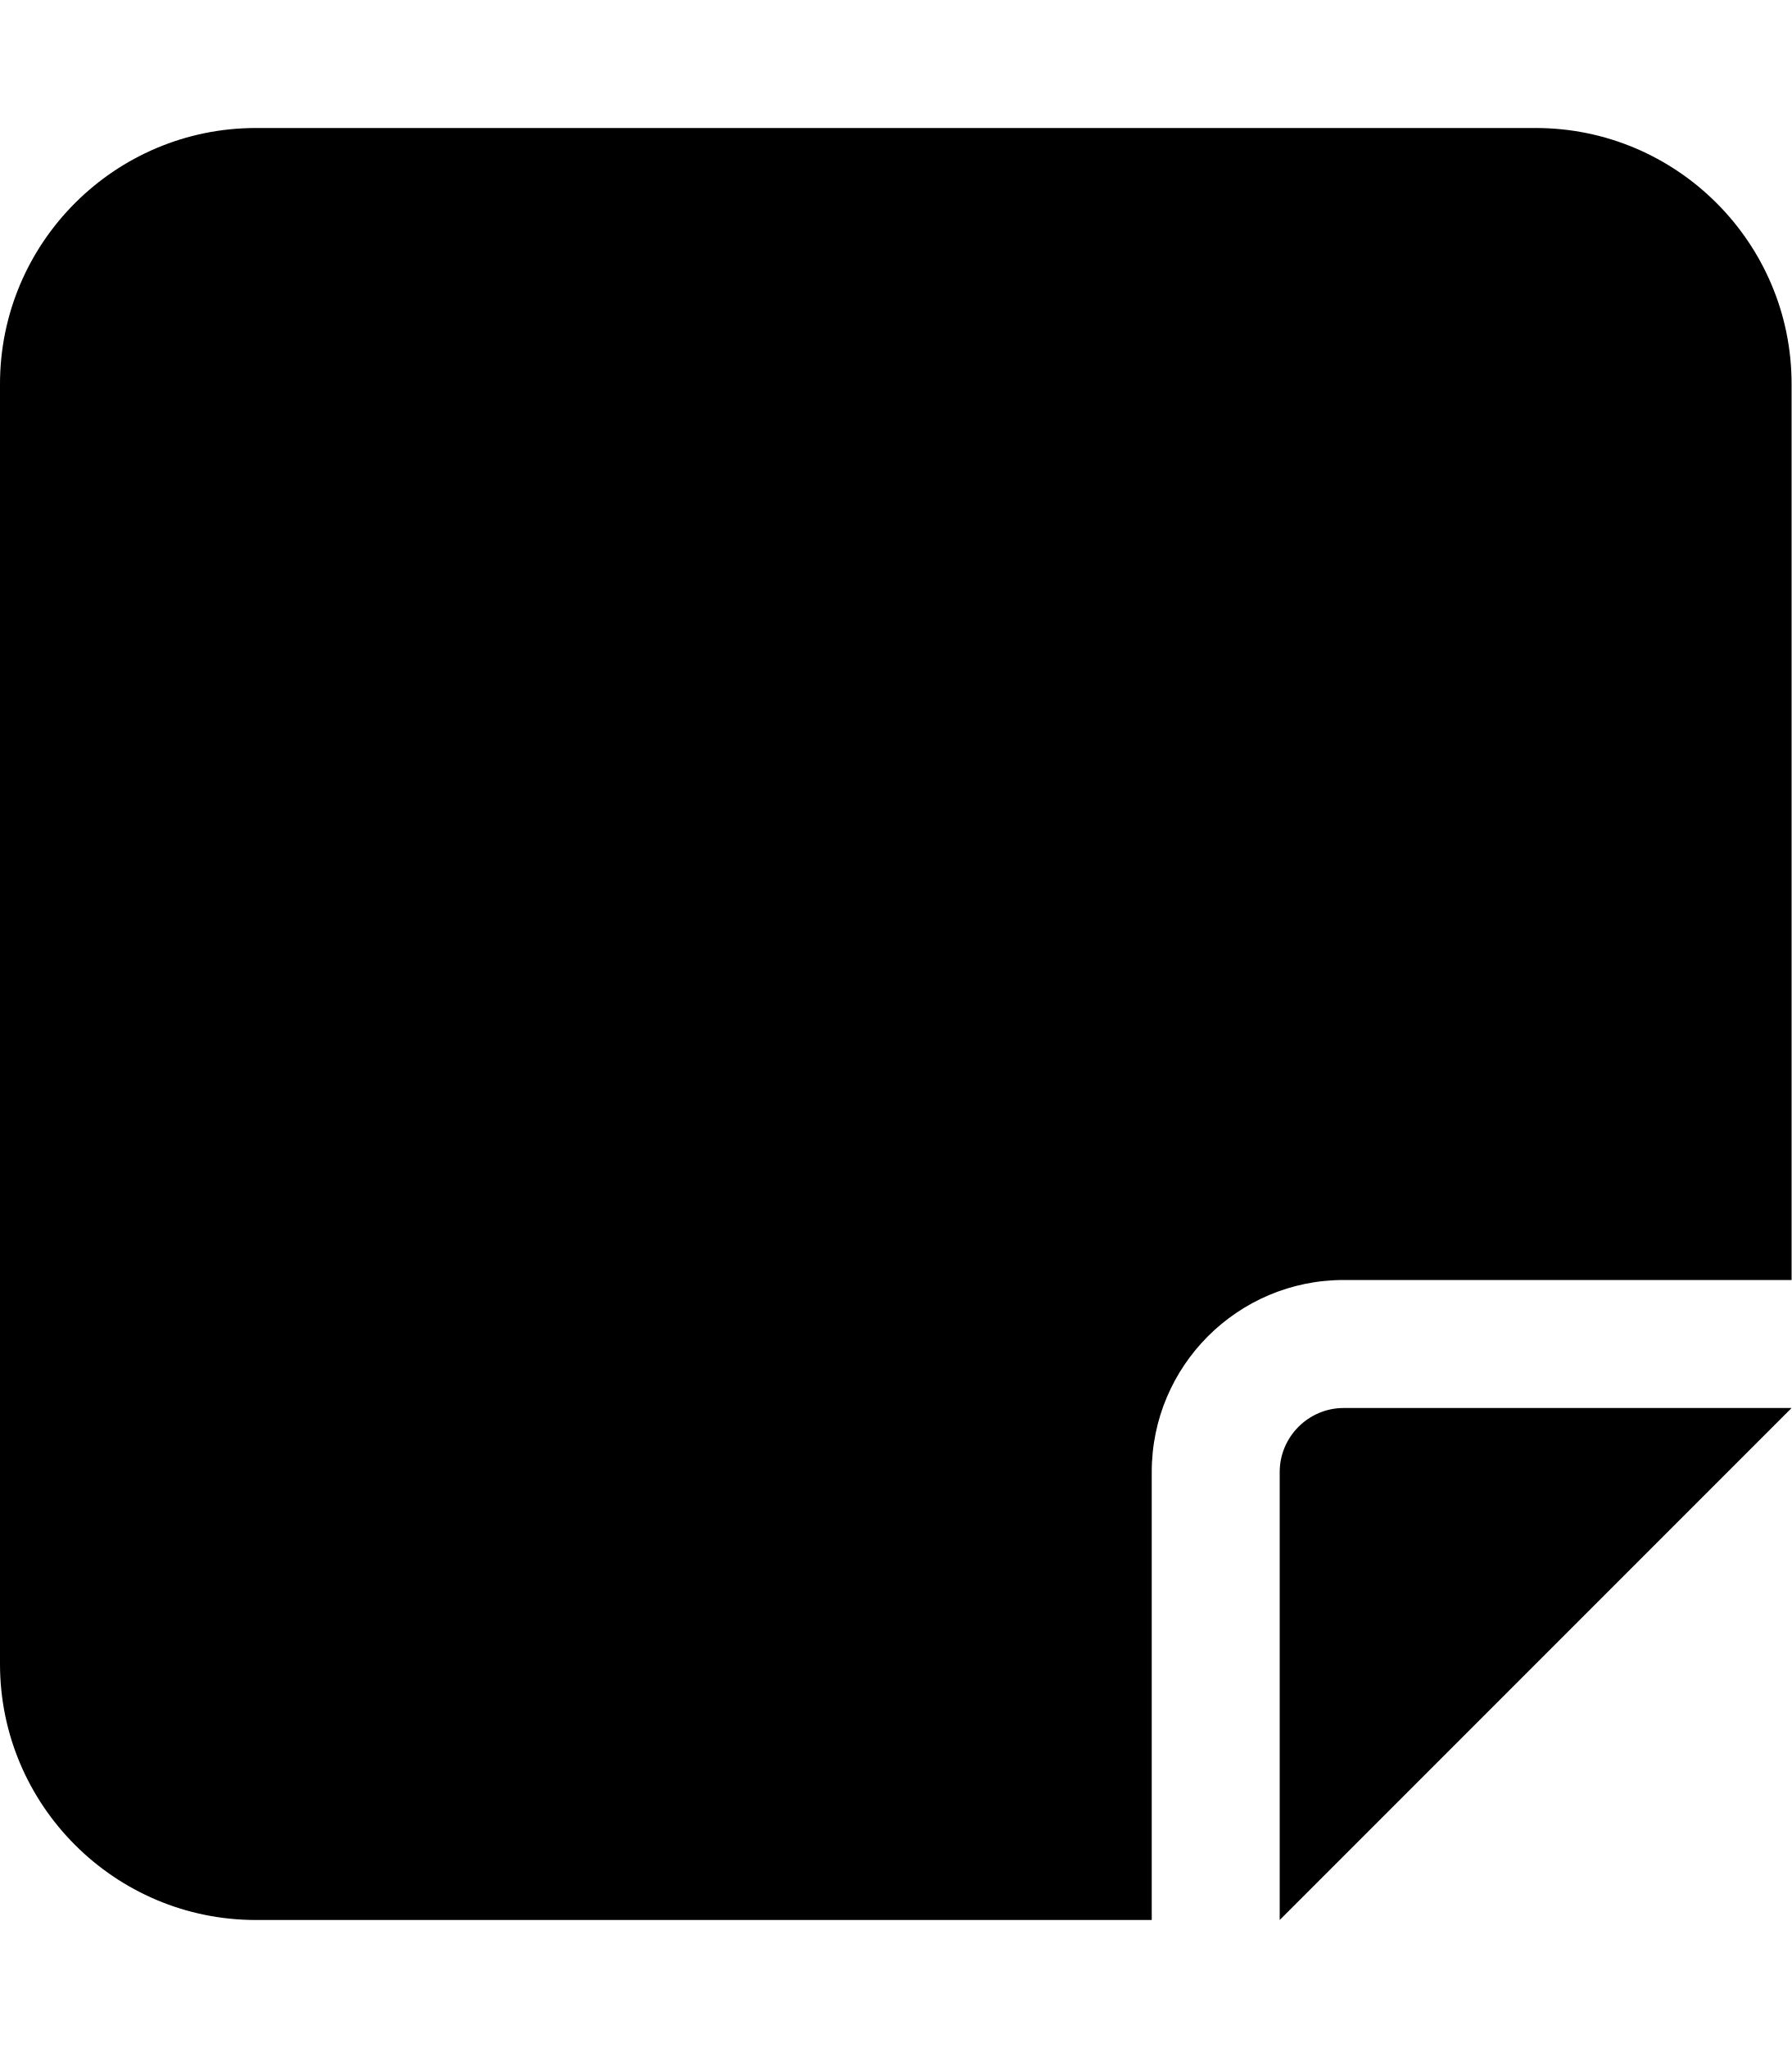
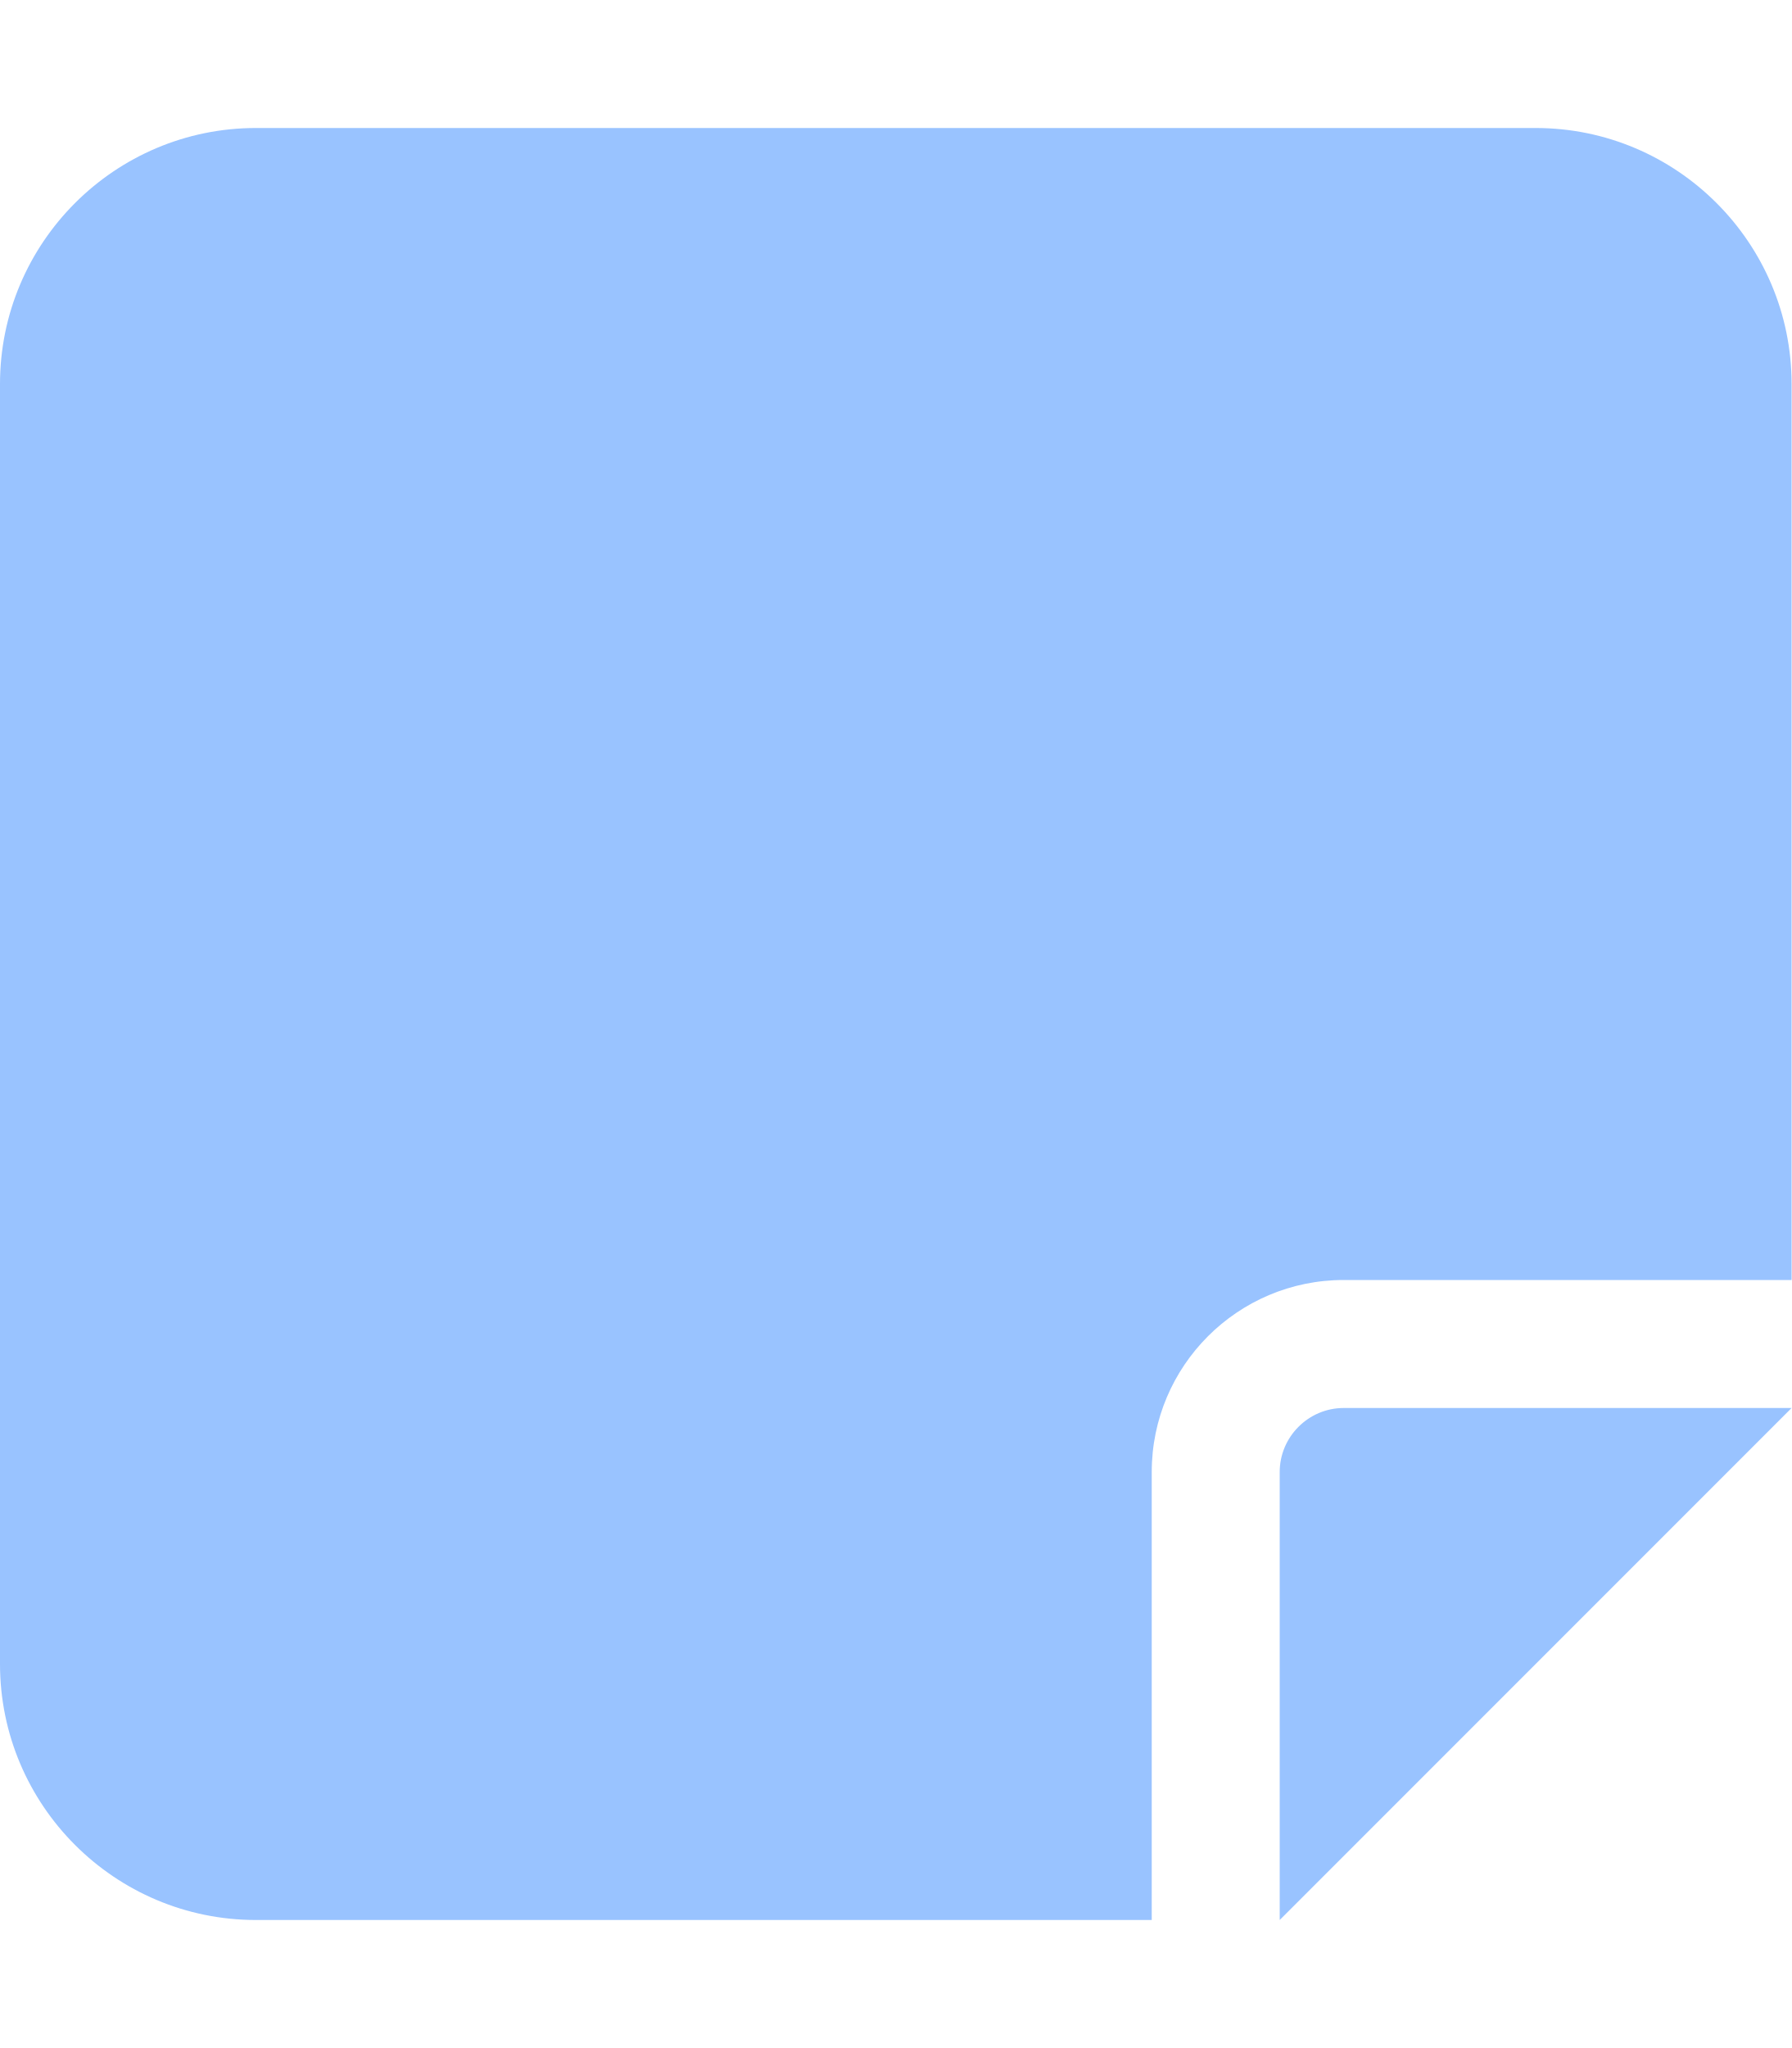
- <svg xmlns="http://www.w3.org/2000/svg" viewBox="0 0 448 512">
+ <svg xmlns="http://www.w3.org/2000/svg" viewBox="0 0 448 512" fill="#99c3ff">
  <path d="M64 32C28.7 32 0 60.7 0 96L0 416c0 35.3 28.7 64 64 64l224 0 0-112c0-26.5 21.5-48 48-48l112 0 0-224c0-35.3-28.7-64-64-64L64 32zM448 352l-45.3 0L336 352c-8.8 0-16 7.2-16 16l0 66.7 0 45.3 32-32 64-64 32-32z" />
</svg>
